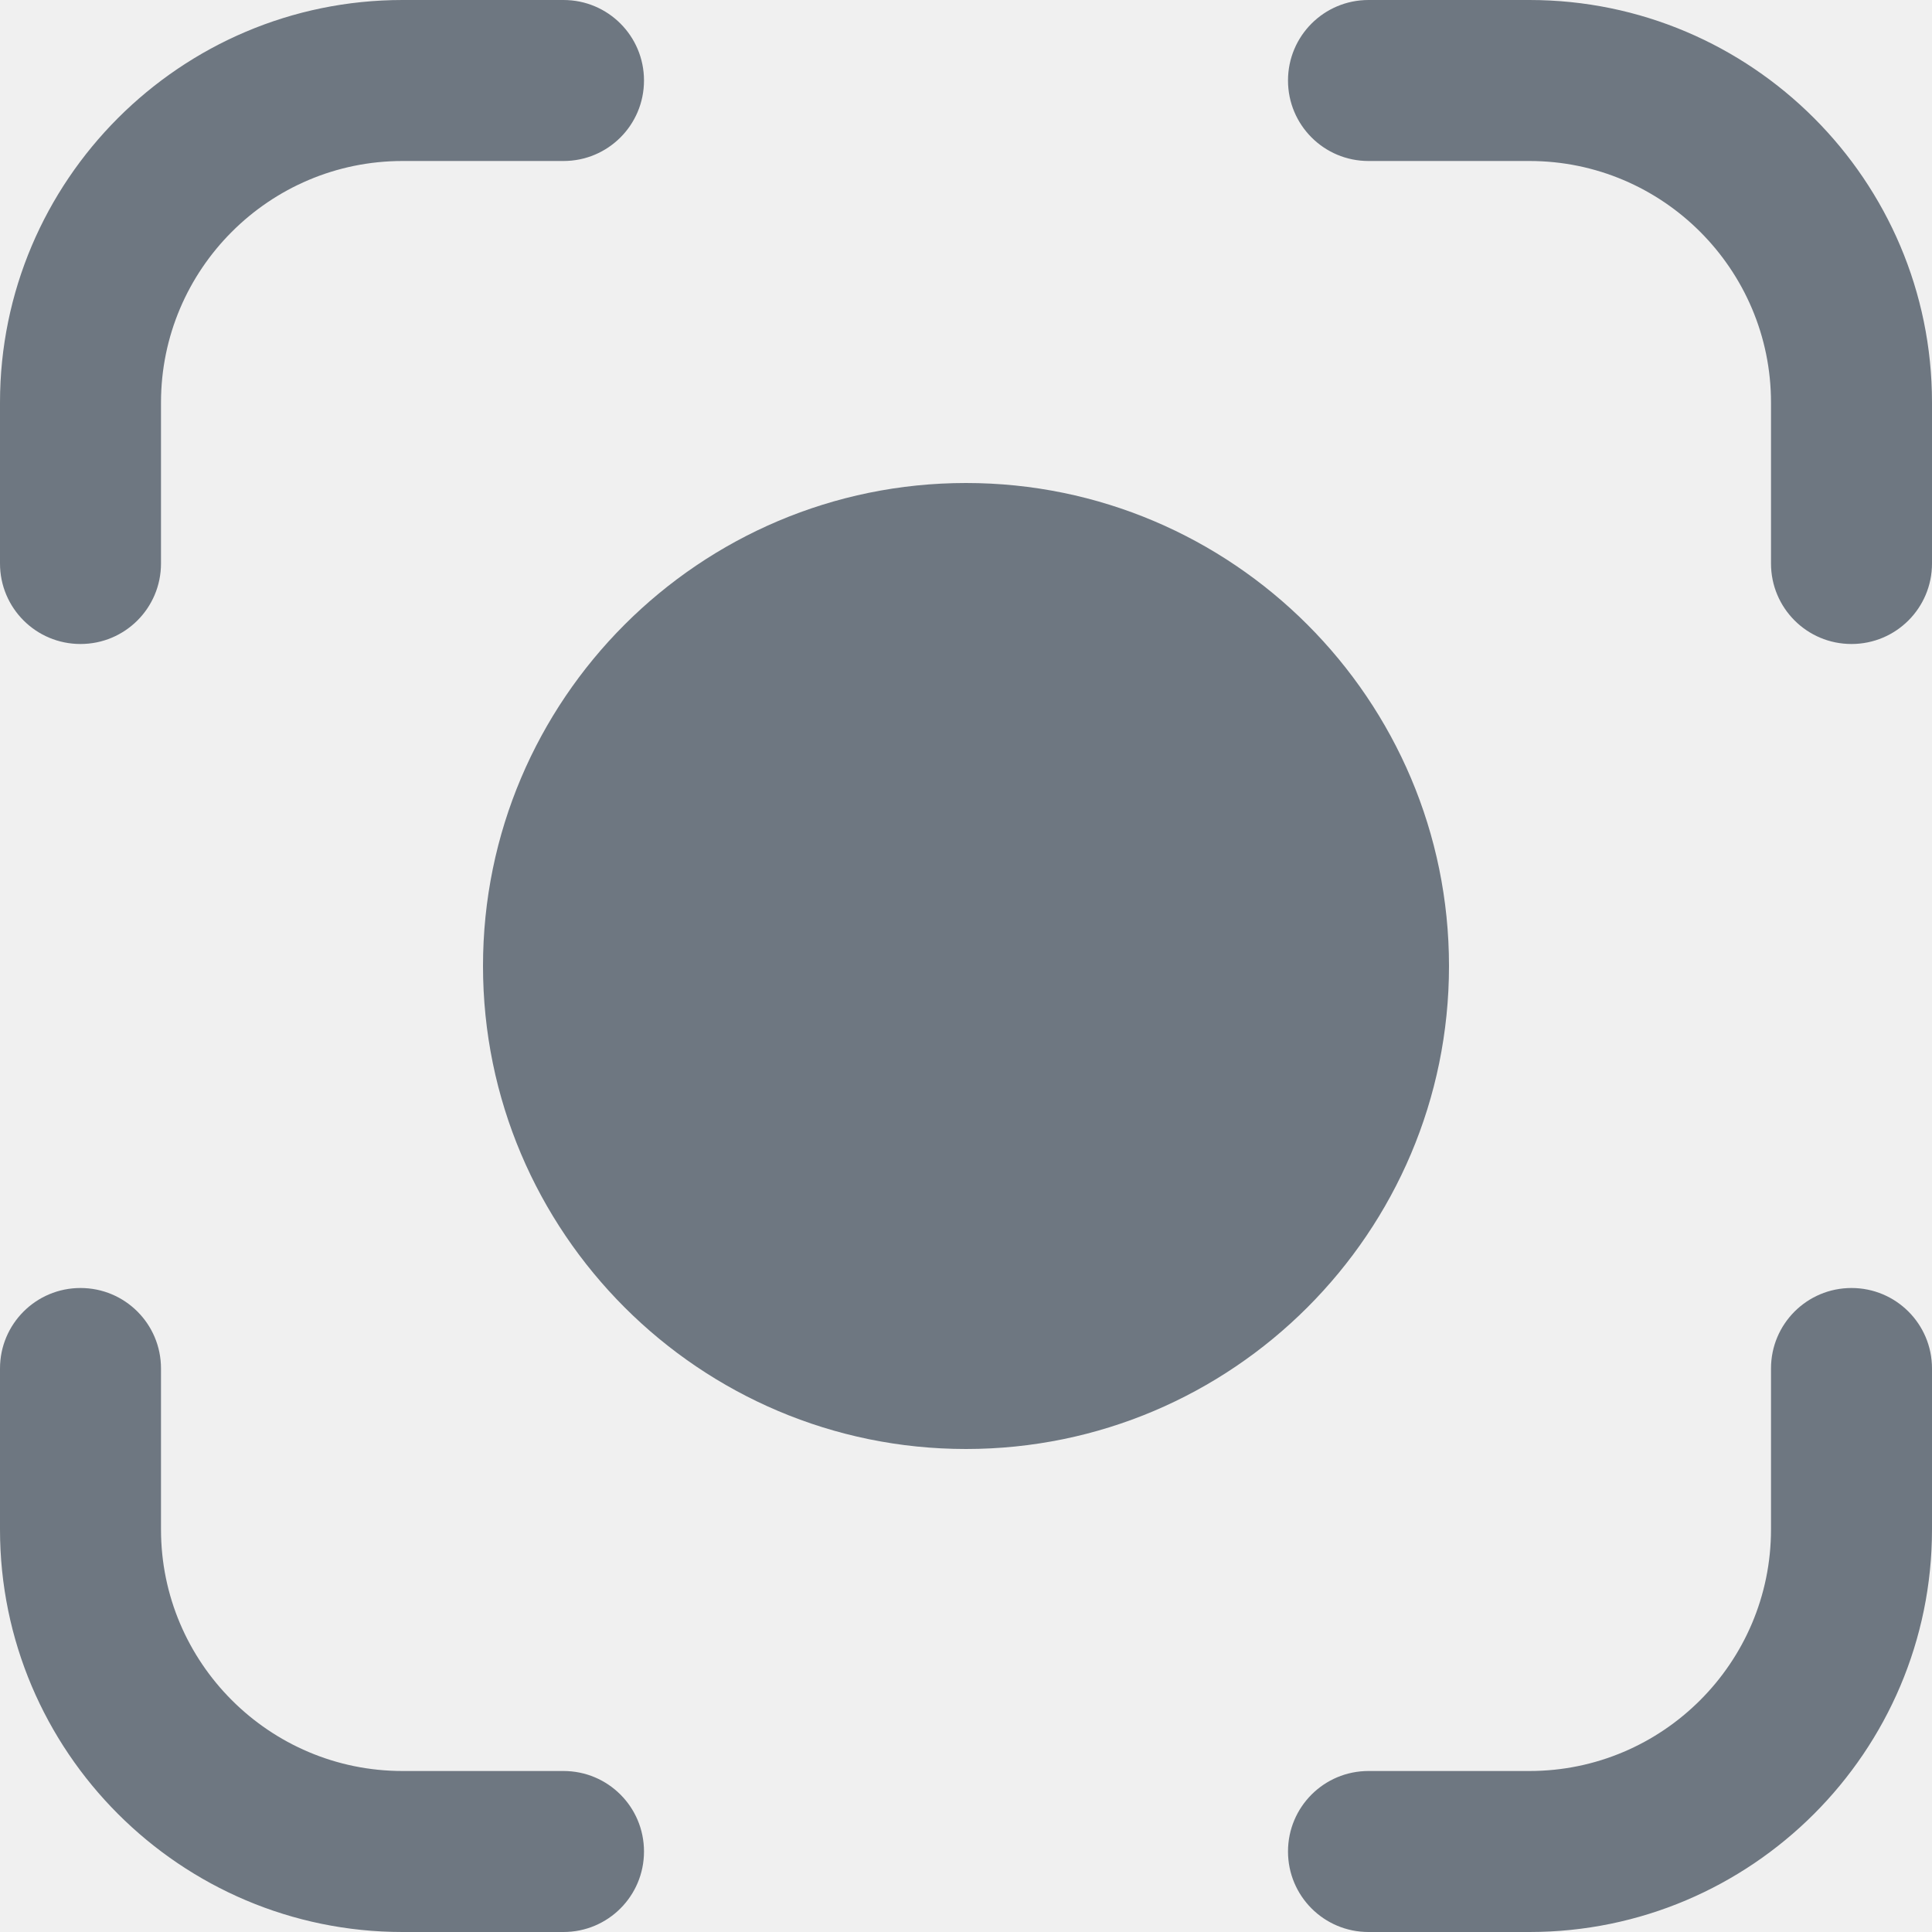
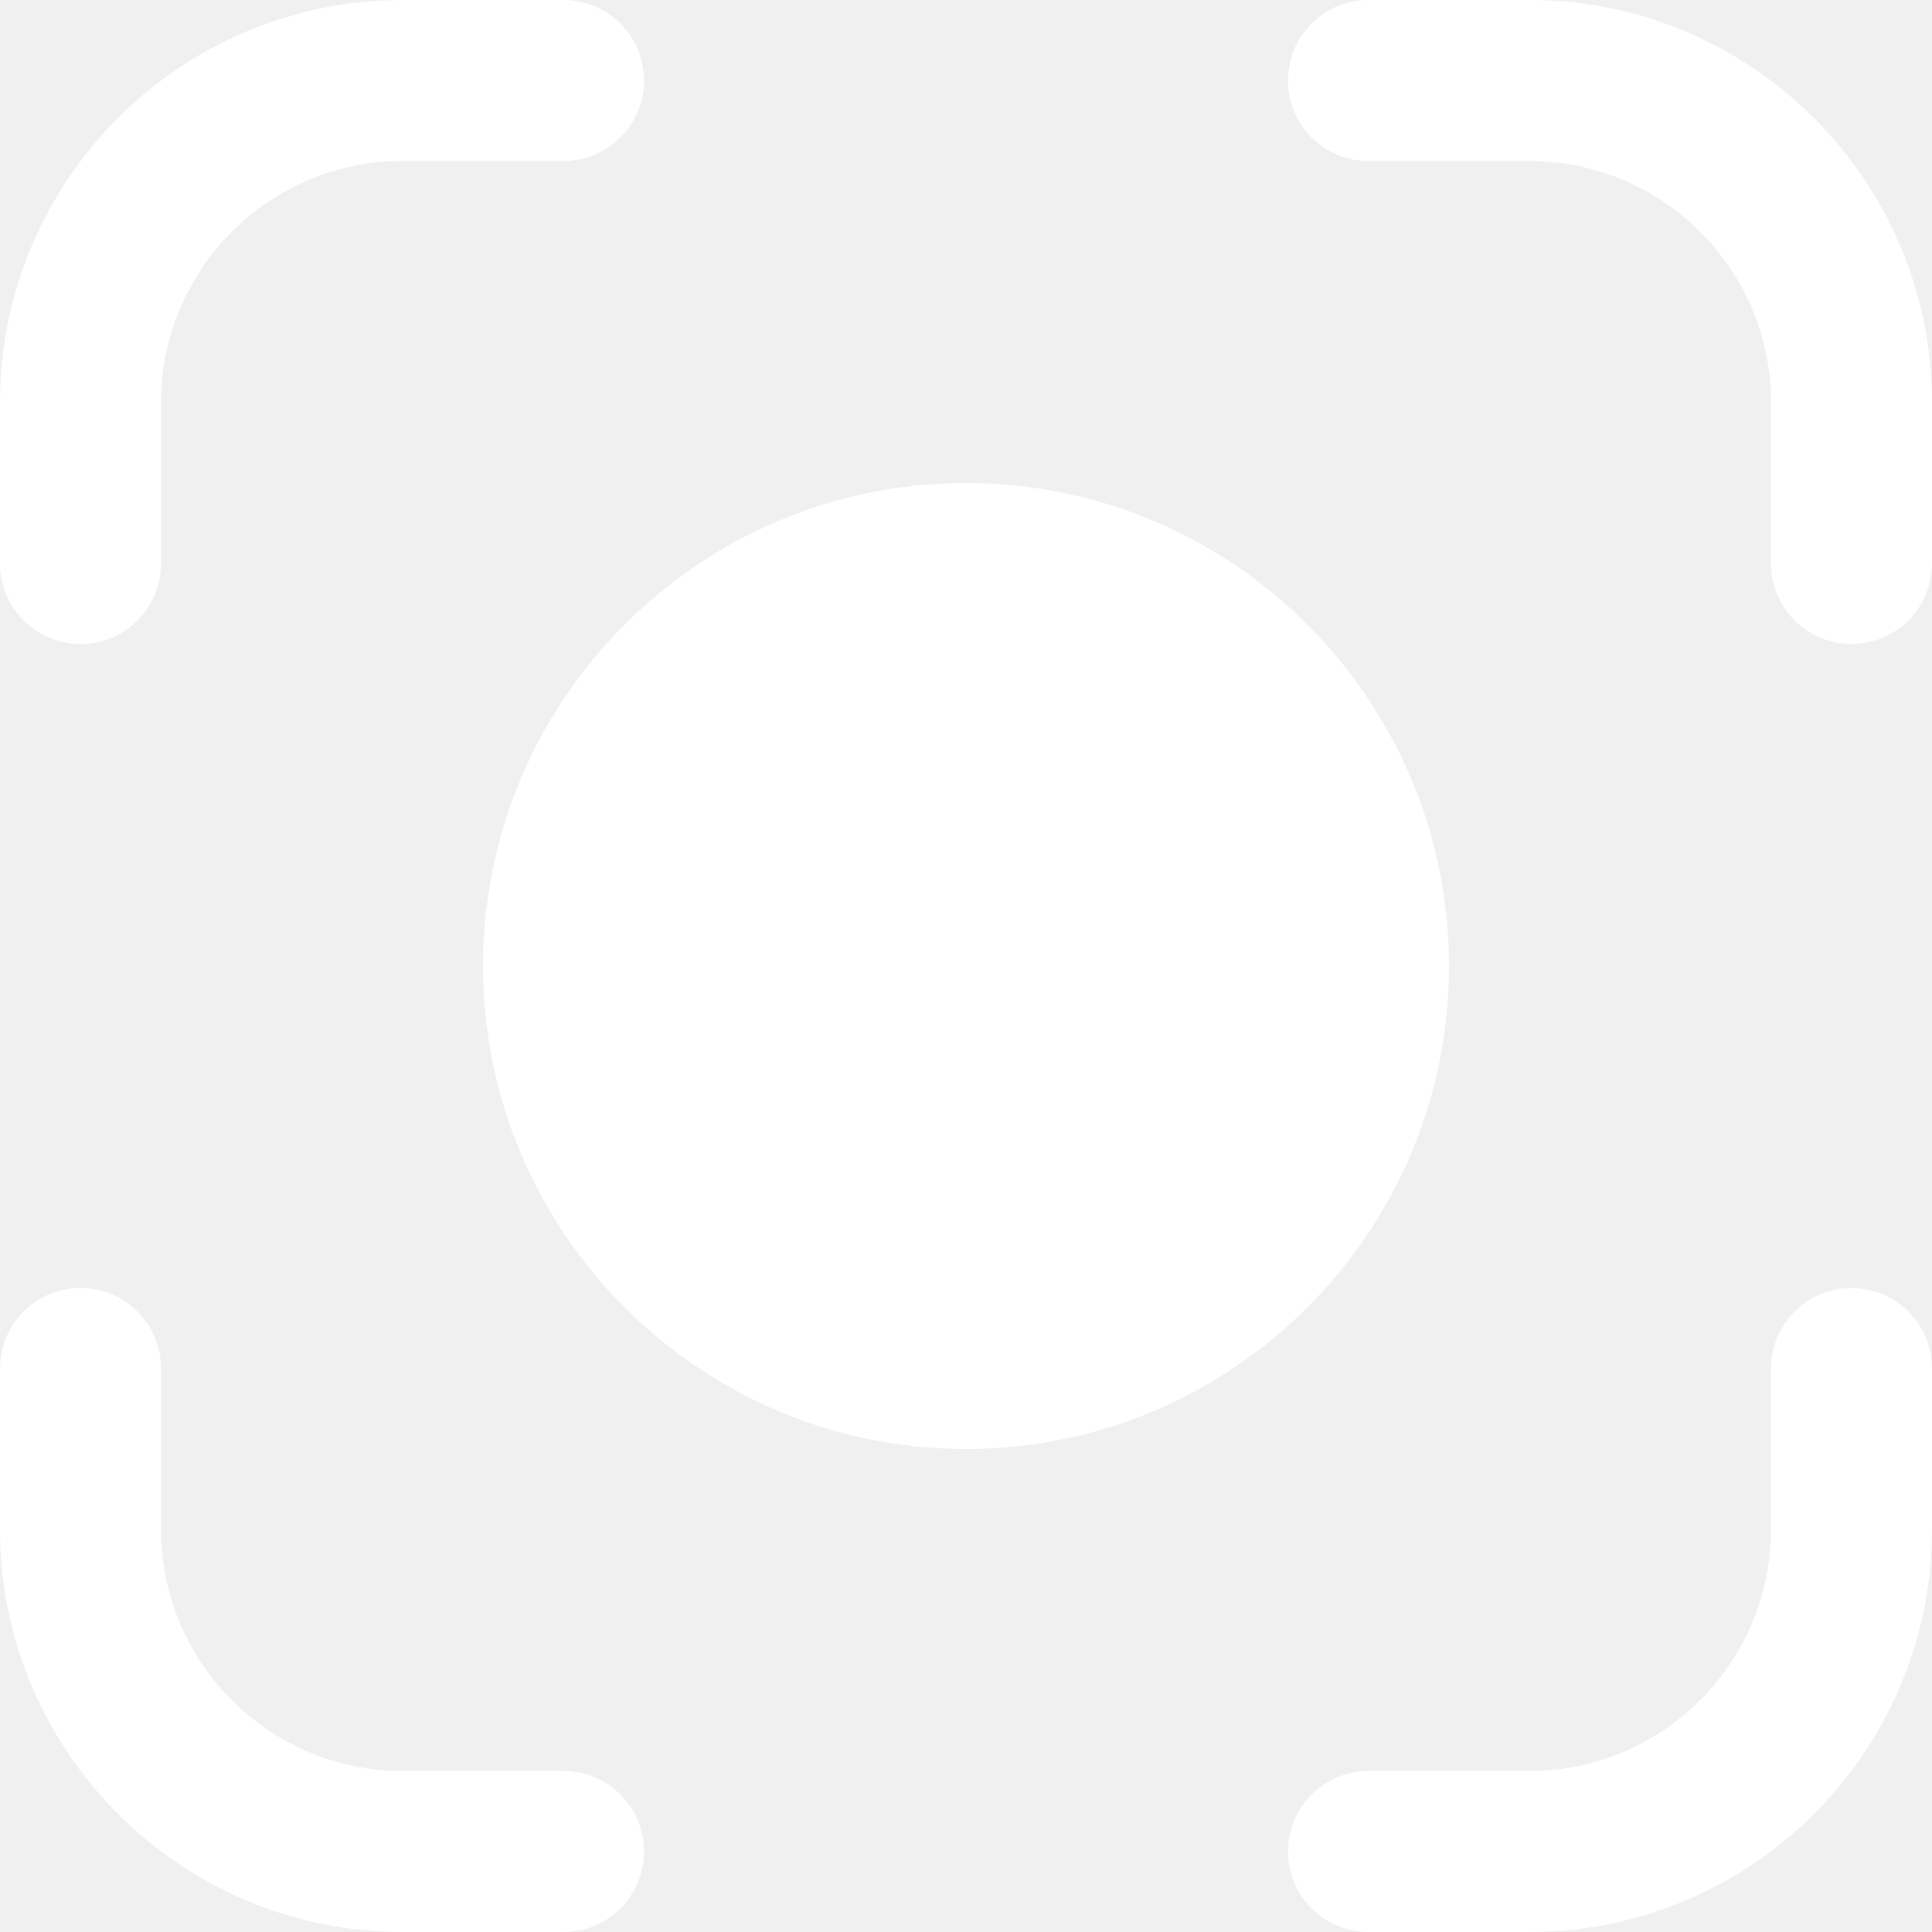
- <svg xmlns="http://www.w3.org/2000/svg" fill="#6e7781" id="Layer_1" data-name="Layer 1" viewBox="0 0 24 24">
+ <svg xmlns="http://www.w3.org/2000/svg" fill="white" id="Layer_1" data-name="Layer 1" viewBox="0 0 24 24">
  <path d="m18,12c0-3.309-2.691-6-6-6s-6,2.691-6,6,2.691,6,6,6,6-2.691,6-6Zm-10,11c0,.553-.447,1-1,1h-2c-2.757,0-5-2.243-5-5v-2c0-.553.447-1,1-1s1,.447,1,1v2c0,1.654,1.346,3,3,3h2c.553,0,1,.447,1,1Zm16-6v2c0,2.757-2.243,5-5,5h-2c-.553,0-1-.447-1-1s.447-1,1-1h2c1.654,0,3-1.346,3-3v-2c0-.553.447-1,1-1s1,.447,1,1Zm0-12v2c0,.553-.447,1-1,1s-1-.447-1-1v-2c0-1.654-1.346-3-3-3h-2c-.553,0-1-.447-1-1s.447-1,1-1h2c2.757,0,5,2.243,5,5ZM0,7v-2C0,2.243,2.243,0,5,0h2c.553,0,1,.447,1,1s-.447,1-1,1h-2c-1.654,0-3,1.346-3,3v2c0,.553-.447,1-1,1s-1-.447-1-1Z" />
</svg>
